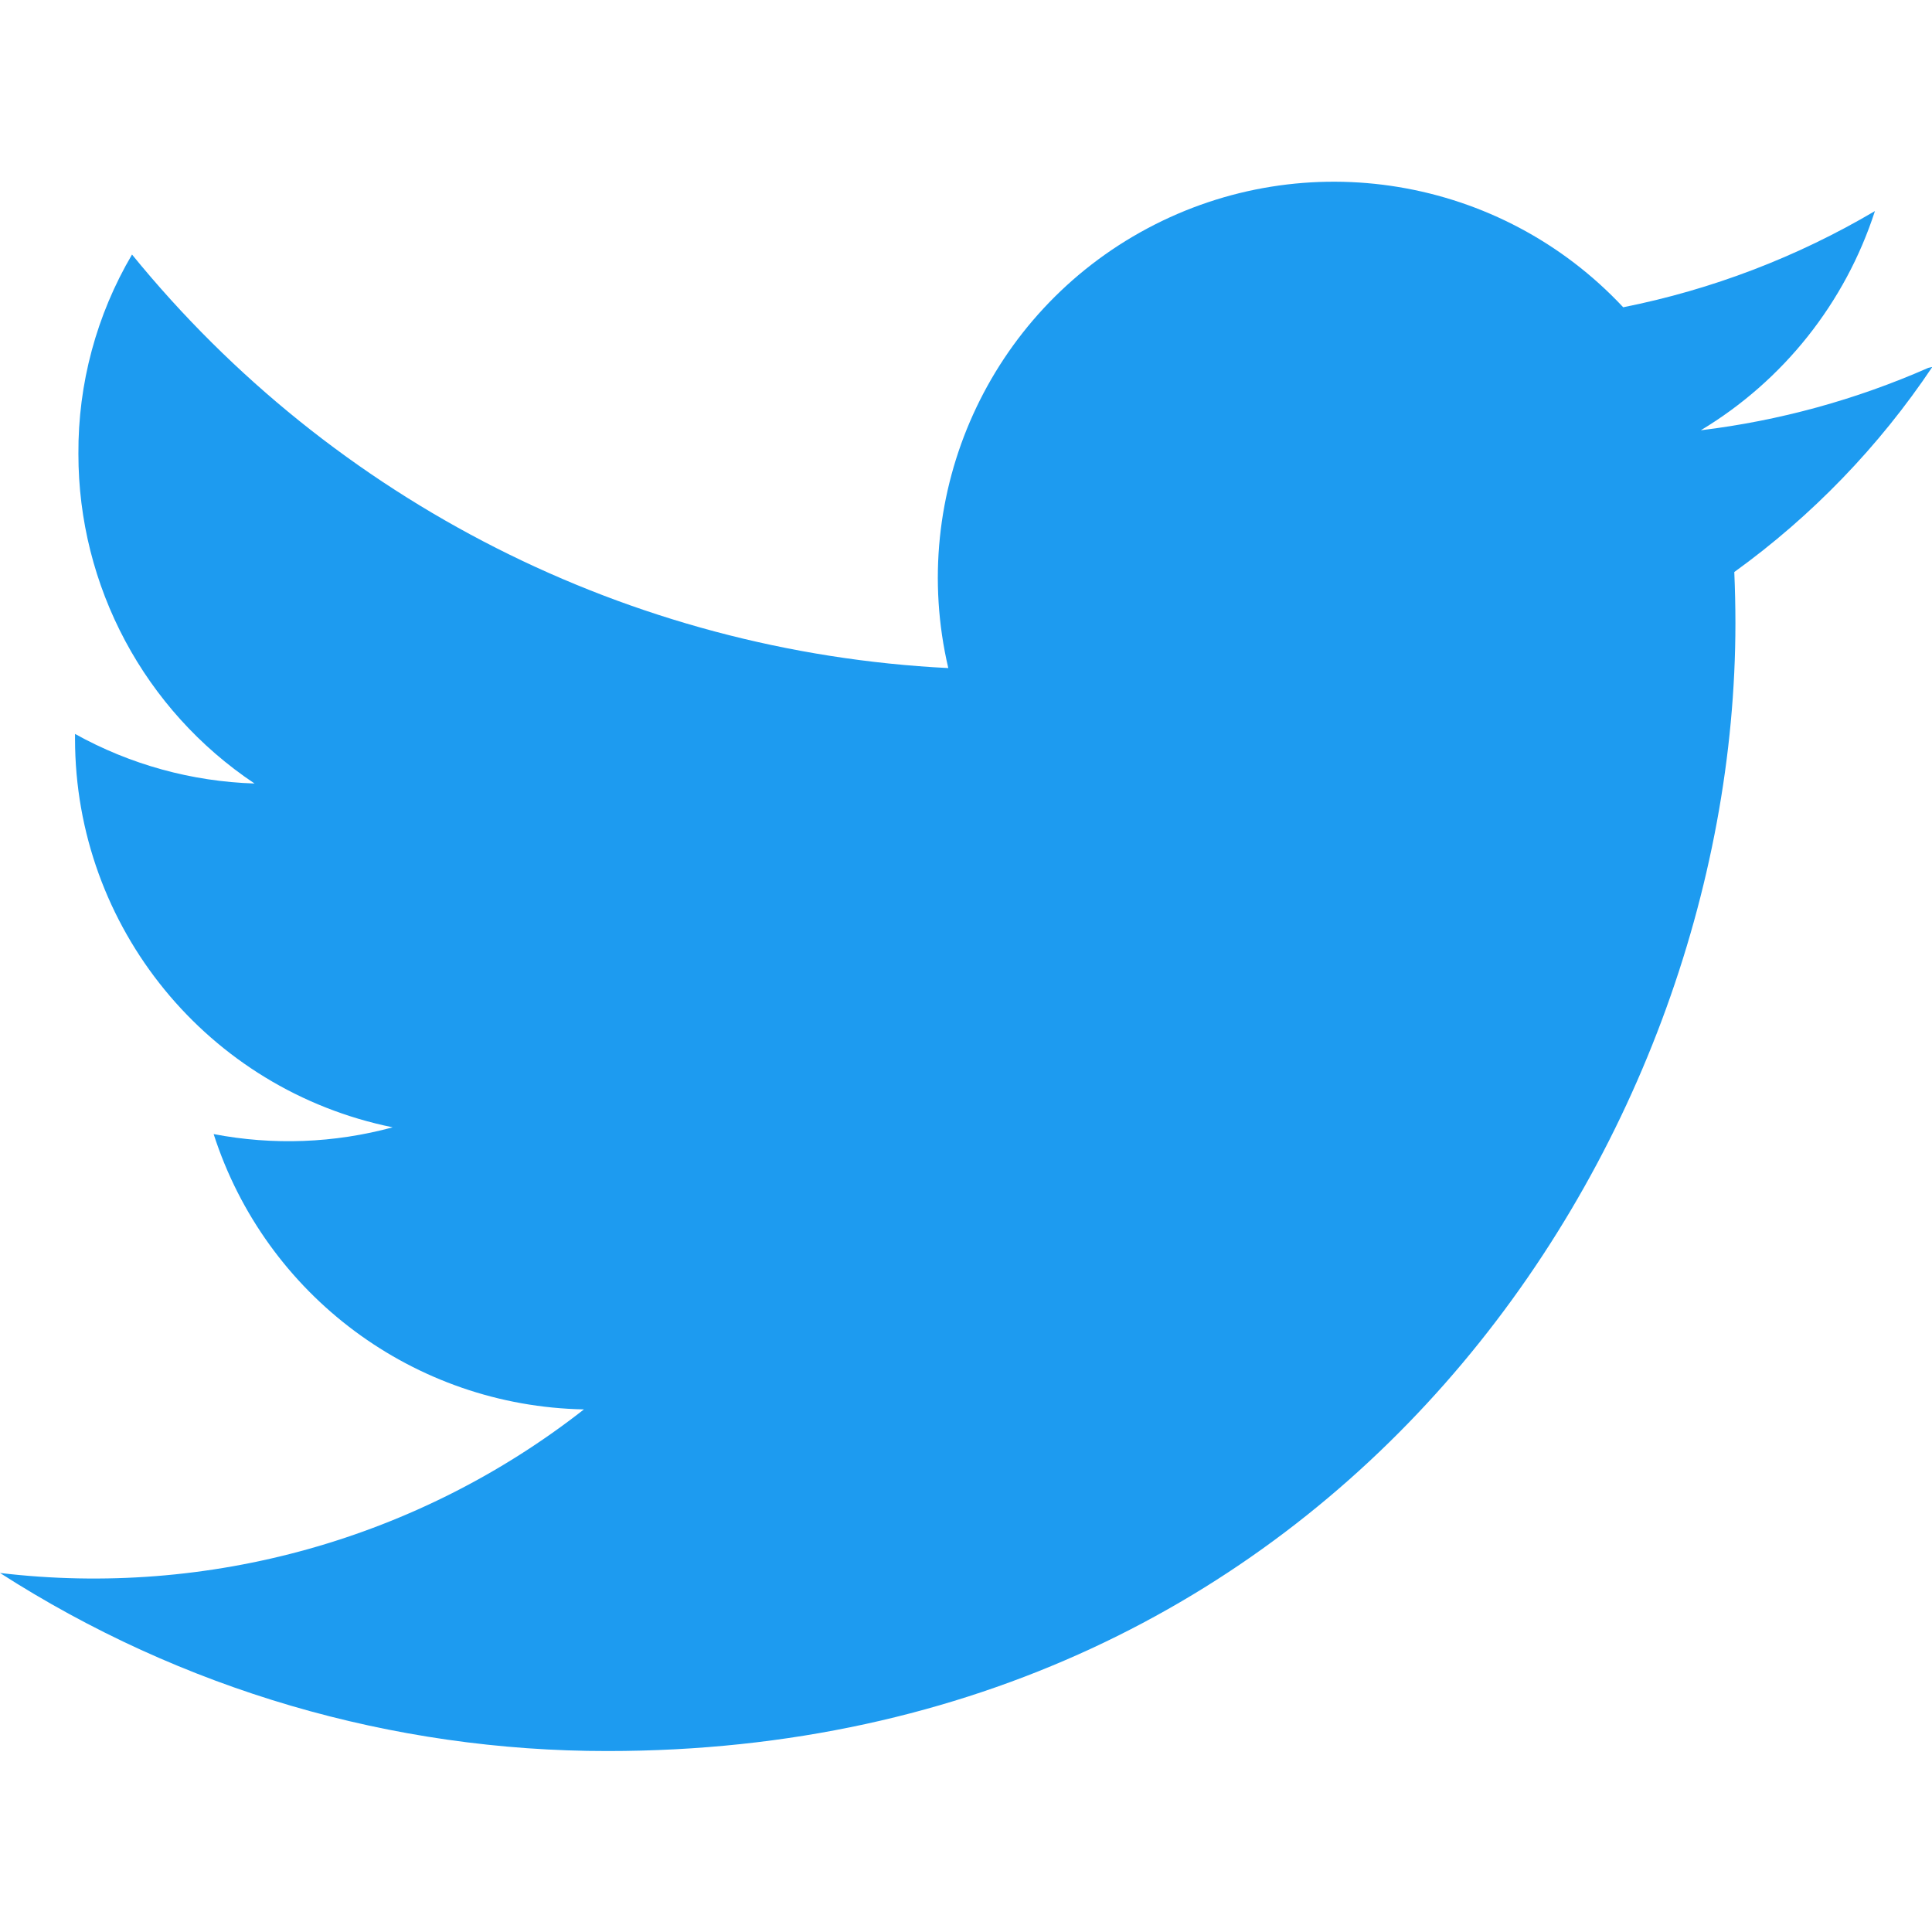
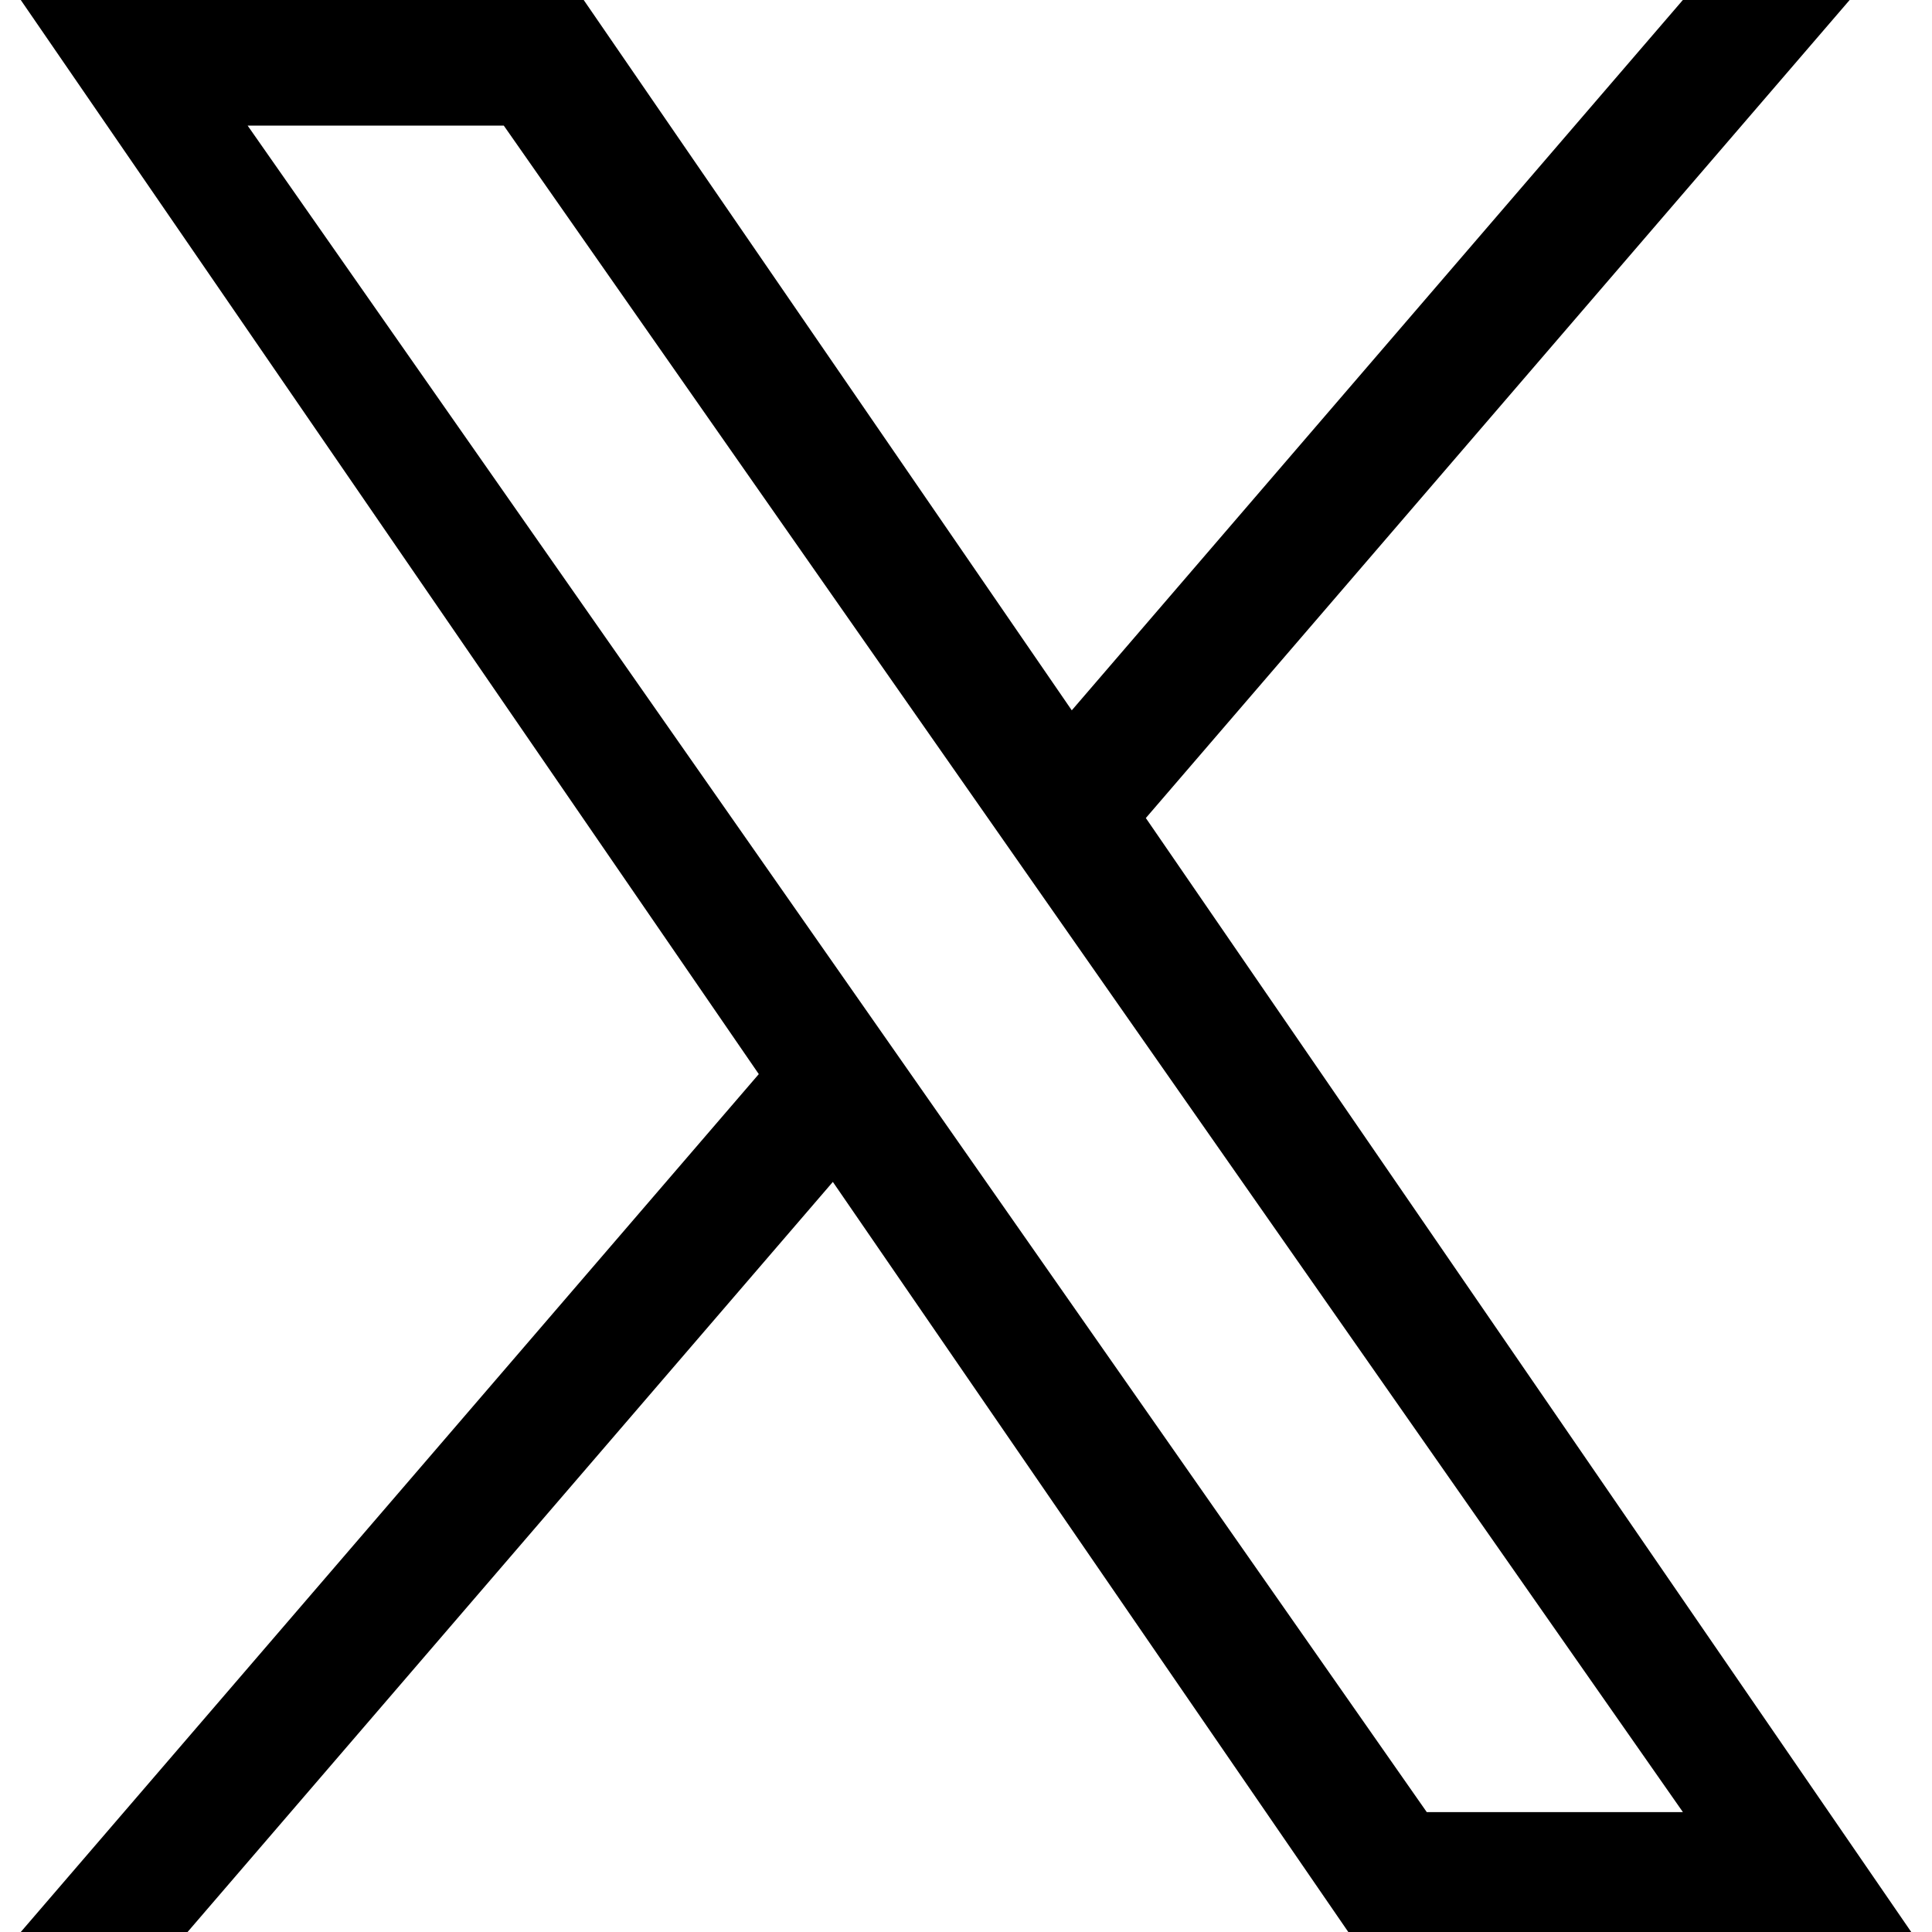
- <svg xmlns="http://www.w3.org/2000/svg" viewBox="0 0 24 24" width="28" height="28" fill="#1d9bf0" aria-hidden="true" focusable="false">
-   <path d="M23.953 4.57a10 10 0 0 1-2.825.775 4.958 4.958 0 0 0 2.163-2.723 9.99 9.99 0 0 1-3.127 1.195 4.92 4.92 0 0 0-8.384 4.482A13.98 13.98 0 0 1 1.64 3.162a4.822 4.822 0 0 0-.666 2.475 4.92 4.92 0 0 0 2.188 4.096 4.903 4.903 0 0 1-2.23-.616v.06a4.926 4.926 0 0 0 3.946 4.827 4.936 4.936 0 0 1-2.224.084 4.93 4.93 0 0 0 4.6 3.42A9.87 9.87 0 0 1 0 19.54a13.94 13.94 0 0 0 7.548 2.212c9.057 0 14.01-7.503 14.01-14.01 0-.213-.005-.425-.014-.636a10.012 10.012 0 0 0 2.46-2.548Z" />
+ <svg xmlns="http://www.w3.org/2000/svg" role="img" viewBox="0 0 24 24">
+   <path d="M14.234 10.162 22.977 0h-2.072l-7.591 8.824L7.251 0H.258l9.168 13.343L.258 24H2.33l8.016-9.318L16.749 24h6.993zm-2.837 3.299-.929-1.329L3.076 1.56h3.182l5.965 8.532.929 1.329 7.754 11.09h-3.182z" />
</svg>
